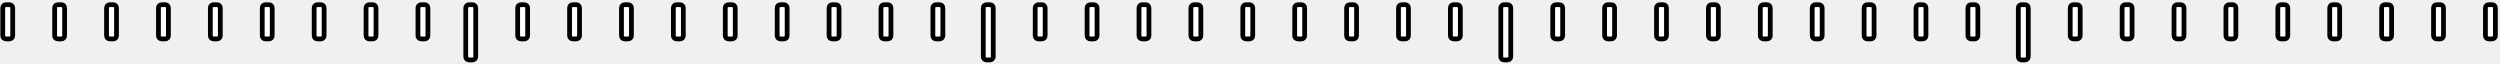
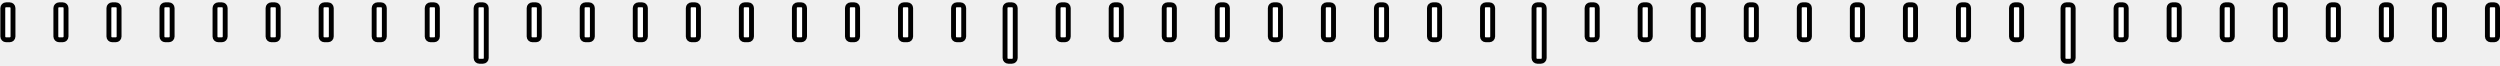
- <svg xmlns="http://www.w3.org/2000/svg" width="785px" height="20px" viewBox="0 0 785 20" version="1.1">
-   <g id="Motion-Graphics" stroke="none" stroke-width="1" fill="none" fill-rule="evenodd">
-     <g id="main-page" transform="translate(-565, -699)" fill="#FFFFFF" stroke="#000000" stroke-width="1.5">
-       <g id="Group-15" transform="translate(565.1123, 699.7264)">
-         <g id="Group-11" transform="translate(708.5397, 9.422104) rotate(-180) translate(-708.5397, -9.422104) translate(632.8903, 0)">
-           <rect id="Rectangle" transform="translate(148.9851, 9.422104) rotate(-180) translate(-148.9851, -9.422104) " x="147.421" y="0.75" width="3.127" height="17.344" rx="1" />
-           <rect id="Rectangle-Copy-2" transform="translate(132.6883, 12.7221) rotate(-180) translate(-132.6883, -12.7221) " x="131.125" y="7.35" width="3.127" height="10.744" rx="1" />
-           <rect id="Rectangle-Copy-6" transform="translate(67.50097, 12.7221) rotate(-180) translate(-67.50097, -12.7221) " x="65.937" y="7.35" width="3.127" height="10.744" rx="1" />
-           <rect id="Rectangle-Copy-3" transform="translate(116.3914, 12.7221) rotate(-180) translate(-116.3914, -12.7221) " x="114.828" y="7.35" width="3.127" height="10.744" rx="1" />
-           <rect id="Rectangle-Copy-7" transform="translate(51.20415, 12.7221) rotate(-180) translate(-51.20415, -12.7221) " x="49.64" y="7.35" width="3.127" height="10.744" rx="1" />
-           <rect id="Rectangle-Copy-4" transform="translate(100.0946, 12.7221) rotate(-180) translate(-100.0946, -12.7221) " x="98.531" y="7.35" width="3.127" height="10.744" rx="1" />
-           <rect id="Rectangle-Copy-8" transform="translate(34.90733, 12.7221) rotate(-180) translate(-34.90733, -12.7221) " x="33.344" y="7.35" width="3.127" height="10.744" rx="1" />
-           <rect id="Rectangle-Copy-5" transform="translate(83.7978, 12.7221) rotate(-180) translate(-83.7978, -12.7221) " x="82.234" y="7.35" width="3.127" height="10.744" rx="1" />
-           <rect id="Rectangle-Copy-9" transform="translate(18.61051, 12.7221) rotate(-180) translate(-18.61051, -12.7221) " x="17.047" y="7.35" width="3.127" height="10.744" rx="1" />
-           <rect id="Rectangle-Copy-10" transform="translate(2.313688, 12.7221) rotate(-180) translate(-2.313688, -12.7221) " x="0.75" y="7.35" width="3.127" height="10.744" rx="1" />
-         </g>
-         <g id="Group-11-Copy" transform="translate(546.0397, 9.422104) rotate(-180) translate(-546.0397, -9.422104) translate(470.3903, 0)">
-           <rect id="Rectangle" transform="translate(148.9851, 9.422104) rotate(-180) translate(-148.9851, -9.422104) " x="147.421" y="0.75" width="3.127" height="17.344" rx="1" />
-           <rect id="Rectangle-Copy-2" transform="translate(132.6883, 12.7221) rotate(-180) translate(-132.6883, -12.7221) " x="131.125" y="7.35" width="3.127" height="10.744" rx="1" />
-           <rect id="Rectangle-Copy-6" transform="translate(67.50097, 12.7221) rotate(-180) translate(-67.50097, -12.7221) " x="65.937" y="7.35" width="3.127" height="10.744" rx="1" />
-           <rect id="Rectangle-Copy-3" transform="translate(116.3914, 12.7221) rotate(-180) translate(-116.3914, -12.7221) " x="114.828" y="7.35" width="3.127" height="10.744" rx="1" />
-           <rect id="Rectangle-Copy-7" transform="translate(51.20415, 12.7221) rotate(-180) translate(-51.20415, -12.7221) " x="49.64" y="7.35" width="3.127" height="10.744" rx="1" />
-           <rect id="Rectangle-Copy-4" transform="translate(100.0946, 12.7221) rotate(-180) translate(-100.0946, -12.7221) " x="98.531" y="7.35" width="3.127" height="10.744" rx="1" />
-           <rect id="Rectangle-Copy-8" transform="translate(34.90733, 12.7221) rotate(-180) translate(-34.90733, -12.7221) " x="33.344" y="7.35" width="3.127" height="10.744" rx="1" />
-           <rect id="Rectangle-Copy-5" transform="translate(83.7978, 12.7221) rotate(-180) translate(-83.7978, -12.7221) " x="82.234" y="7.35" width="3.127" height="10.744" rx="1" />
-           <rect id="Rectangle-Copy-9" transform="translate(18.61051, 12.7221) rotate(-180) translate(-18.61051, -12.7221) " x="17.047" y="7.35" width="3.127" height="10.744" rx="1" />
-           <rect id="Rectangle-Copy-10" transform="translate(2.313688, 12.7221) rotate(-180) translate(-2.313688, -12.7221) " x="0.75" y="7.35" width="3.127" height="10.744" rx="1" />
-         </g>
-         <g id="Group-11-Copy-2" transform="translate(383.5397, 9.422104) rotate(-180) translate(-383.5397, -9.422104) translate(307.8903, 0)">
-           <rect id="Rectangle" transform="translate(148.9851, 9.422104) rotate(-180) translate(-148.9851, -9.422104) " x="147.421" y="0.75" width="3.127" height="17.344" rx="1" />
-           <rect id="Rectangle-Copy-2" transform="translate(132.6883, 12.7221) rotate(-180) translate(-132.6883, -12.7221) " x="131.125" y="7.35" width="3.127" height="10.744" rx="1" />
-           <rect id="Rectangle-Copy-6" transform="translate(67.50097, 12.7221) rotate(-180) translate(-67.50097, -12.7221) " x="65.937" y="7.35" width="3.127" height="10.744" rx="1" />
-           <rect id="Rectangle-Copy-3" transform="translate(116.3914, 12.7221) rotate(-180) translate(-116.3914, -12.7221) " x="114.828" y="7.35" width="3.127" height="10.744" rx="1" />
-           <rect id="Rectangle-Copy-7" transform="translate(51.20415, 12.7221) rotate(-180) translate(-51.20415, -12.7221) " x="49.64" y="7.35" width="3.127" height="10.744" rx="1" />
-           <rect id="Rectangle-Copy-4" transform="translate(100.0946, 12.7221) rotate(-180) translate(-100.0946, -12.7221) " x="98.531" y="7.35" width="3.127" height="10.744" rx="1" />
-           <rect id="Rectangle-Copy-8" transform="translate(34.90733, 12.7221) rotate(-180) translate(-34.90733, -12.7221) " x="33.344" y="7.35" width="3.127" height="10.744" rx="1" />
-           <rect id="Rectangle-Copy-5" transform="translate(83.7978, 12.7221) rotate(-180) translate(-83.7978, -12.7221) " x="82.234" y="7.35" width="3.127" height="10.744" rx="1" />
-           <rect id="Rectangle-Copy-9" transform="translate(18.61051, 12.7221) rotate(-180) translate(-18.61051, -12.7221) " x="17.047" y="7.35" width="3.127" height="10.744" rx="1" />
-           <rect id="Rectangle-Copy-10" transform="translate(2.313688, 12.7221) rotate(-180) translate(-2.313688, -12.7221) " x="0.75" y="7.35" width="3.127" height="10.744" rx="1" />
-         </g>
-         <g id="Group-11-Copy-3" transform="translate(221.0397, 9.422104) rotate(-180) translate(-221.0397, -9.422104) translate(145.3903, 0)">
-           <rect id="Rectangle" transform="translate(148.9851, 9.422104) rotate(-180) translate(-148.9851, -9.422104) " x="147.421" y="0.75" width="3.127" height="17.344" rx="1" />
-           <rect id="Rectangle-Copy-2" transform="translate(132.6883, 12.7221) rotate(-180) translate(-132.6883, -12.7221) " x="131.125" y="7.35" width="3.127" height="10.744" rx="1" />
-           <rect id="Rectangle-Copy-6" transform="translate(67.50097, 12.7221) rotate(-180) translate(-67.50097, -12.7221) " x="65.937" y="7.35" width="3.127" height="10.744" rx="1" />
-           <rect id="Rectangle-Copy-3" transform="translate(116.3914, 12.7221) rotate(-180) translate(-116.3914, -12.7221) " x="114.828" y="7.35" width="3.127" height="10.744" rx="1" />
-           <rect id="Rectangle-Copy-7" transform="translate(51.20415, 12.7221) rotate(-180) translate(-51.20415, -12.7221) " x="49.64" y="7.35" width="3.127" height="10.744" rx="1" />
-           <rect id="Rectangle-Copy-4" transform="translate(100.0946, 12.7221) rotate(-180) translate(-100.0946, -12.7221) " x="98.531" y="7.35" width="3.127" height="10.744" rx="1" />
-           <rect id="Rectangle-Copy-8" transform="translate(34.90733, 12.7221) rotate(-180) translate(-34.90733, -12.7221) " x="33.344" y="7.35" width="3.127" height="10.744" rx="1" />
-           <rect id="Rectangle-Copy-5" transform="translate(83.7978, 12.7221) rotate(-180) translate(-83.7978, -12.7221) " x="82.234" y="7.35" width="3.127" height="10.744" rx="1" />
-           <rect id="Rectangle-Copy-9" transform="translate(18.61051, 12.7221) rotate(-180) translate(-18.61051, -12.7221) " x="17.047" y="7.35" width="3.127" height="10.744" rx="1" />
-           <rect id="Rectangle-Copy-10" transform="translate(2.313688, 12.7221) rotate(-180) translate(-2.313688, -12.7221) " x="0.75" y="7.35" width="3.127" height="10.744" rx="1" />
-         </g>
-         <g id="Group-11-Copy-4" transform="translate(67.50097, 6.122104) rotate(-180) translate(-67.50097, -6.122104) translate(0, 0)">
-           <rect id="Rectangle-Copy-2" transform="translate(132.6883, 6.122104) rotate(-180) translate(-132.6883, -6.122104) " x="131.125" y="0.75" width="3.127" height="10.744" rx="1" />
-           <rect id="Rectangle-Copy-6" transform="translate(67.50097, 6.122104) rotate(-180) translate(-67.50097, -6.122104) " x="65.937" y="0.75" width="3.127" height="10.744" rx="1" />
-           <rect id="Rectangle-Copy-3" transform="translate(116.3914, 6.122104) rotate(-180) translate(-116.3914, -6.122104) " x="114.828" y="0.75" width="3.127" height="10.744" rx="1" />
-           <rect id="Rectangle-Copy-7" transform="translate(51.20415, 6.122104) rotate(-180) translate(-51.20415, -6.122104) " x="49.64" y="0.75" width="3.127" height="10.744" rx="1" />
-           <rect id="Rectangle-Copy-4" transform="translate(100.0946, 6.122104) rotate(-180) translate(-100.0946, -6.122104) " x="98.531" y="0.75" width="3.127" height="10.744" rx="1" />
-           <rect id="Rectangle-Copy-8" transform="translate(34.90733, 6.122104) rotate(-180) translate(-34.90733, -6.122104) " x="33.344" y="0.75" width="3.127" height="10.744" rx="1" />
-           <rect id="Rectangle-Copy-5" transform="translate(83.7978, 6.122104) rotate(-180) translate(-83.7978, -6.122104) " x="82.234" y="0.75" width="3.127" height="10.744" rx="1" />
-           <rect id="Rectangle-Copy-9" transform="translate(18.61051, 6.122104) rotate(-180) translate(-18.61051, -6.122104) " x="17.047" y="0.75" width="3.127" height="10.744" rx="1" />
-           <rect id="Rectangle-Copy-10" transform="translate(2.313688, 6.122104) rotate(-180) translate(-2.313688, -6.122104) " x="0.75" y="0.75" width="3.127" height="10.744" rx="1" />
+ <svg xmlns="http://www.w3.org/2000/svg" width="768px" height="20px" viewBox="0 0 768 20" version="1.1">
+   <g id="Animation-Timing-&amp;-Spacing" stroke="none" stroke-width="1" fill="none" fill-rule="evenodd">
+     <g id="popup-text" transform="translate(-565, -699)" fill="#FFFFFF" stroke="#000000" stroke-width="1.5">
+       <g id="Group-17" transform="translate(522.0575, 627.5)">
+         <g id="Group-15" transform="translate(43.05472, 72.22644)">
+           <g id="Group-11" transform="translate(700.3912, 9.422104) rotate(-180) translate(-700.3912, -9.422104) translate(632.8903, 0)">
+             <rect id="Rectangle" transform="translate(132.6883, 9.422104) rotate(-180) translate(-132.6883, -9.422104) " x="131.125" y="0.75" width="3.127" height="17.344" rx="1" />
+             <rect id="Rectangle-Copy-2" transform="translate(116.3914, 12.7221) rotate(-180) translate(-116.3914, -12.7221) " x="114.828" y="7.35" width="3.127" height="10.744" rx="1" />
+             <rect id="Rectangle-Copy-6" transform="translate(51.20415, 12.7221) rotate(-180) translate(-51.20415, -12.7221) " x="49.64" y="7.35" width="3.127" height="10.744" rx="1" />
+             <rect id="Rectangle-Copy-3" transform="translate(100.0946, 12.7221) rotate(-180) translate(-100.0946, -12.7221) " x="98.531" y="7.35" width="3.127" height="10.744" rx="1" />
+             <rect id="Rectangle-Copy-7" transform="translate(34.90733, 12.7221) rotate(-180) translate(-34.90733, -12.7221) " x="33.344" y="7.35" width="3.127" height="10.744" rx="1" />
+             <rect id="Rectangle-Copy-4" transform="translate(83.7978, 12.7221) rotate(-180) translate(-83.7978, -12.7221) " x="82.234" y="7.35" width="3.127" height="10.744" rx="1" />
+             <rect id="Rectangle-Copy-8" transform="translate(18.61051, 12.7221) rotate(-180) translate(-18.61051, -12.7221) " x="17.047" y="7.35" width="3.127" height="10.744" rx="1" />
+             <rect id="Rectangle-Copy-5" transform="translate(67.50097, 12.7221) rotate(-180) translate(-67.50097, -12.7221) " x="65.937" y="7.35" width="3.127" height="10.744" rx="1" />
+             <rect id="Rectangle-Copy-9" transform="translate(2.313688, 12.7221) rotate(-180) translate(-2.313688, -12.7221) " x="0.75" y="7.35" width="3.127" height="10.744" rx="1" />
+           </g>
+           <g id="Group-11-Copy" transform="translate(546.0397, 9.422104) rotate(-180) translate(-546.0397, -9.422104) translate(470.3903, 0)">
+             <rect id="Rectangle" transform="translate(148.9851, 9.422104) rotate(-180) translate(-148.9851, -9.422104) " x="147.421" y="0.75" width="3.127" height="17.344" rx="1" />
+             <rect id="Rectangle-Copy-2" transform="translate(132.6883, 12.7221) rotate(-180) translate(-132.6883, -12.7221) " x="131.125" y="7.35" width="3.127" height="10.744" rx="1" />
+             <rect id="Rectangle-Copy-6" transform="translate(67.50097, 12.7221) rotate(-180) translate(-67.50097, -12.7221) " x="65.937" y="7.35" width="3.127" height="10.744" rx="1" />
+             <rect id="Rectangle-Copy-3" transform="translate(116.3914, 12.7221) rotate(-180) translate(-116.3914, -12.7221) " x="114.828" y="7.35" width="3.127" height="10.744" rx="1" />
+             <rect id="Rectangle-Copy-7" transform="translate(51.20415, 12.7221) rotate(-180) translate(-51.20415, -12.7221) " x="49.64" y="7.35" width="3.127" height="10.744" rx="1" />
+             <rect id="Rectangle-Copy-4" transform="translate(100.0946, 12.7221) rotate(-180) translate(-100.0946, -12.7221) " x="98.531" y="7.35" width="3.127" height="10.744" rx="1" />
+             <rect id="Rectangle-Copy-8" transform="translate(34.90733, 12.7221) rotate(-180) translate(-34.90733, -12.7221) " x="33.344" y="7.35" width="3.127" height="10.744" rx="1" />
+             <rect id="Rectangle-Copy-5" transform="translate(83.7978, 12.7221) rotate(-180) translate(-83.7978, -12.7221) " x="82.234" y="7.35" width="3.127" height="10.744" rx="1" />
+             <rect id="Rectangle-Copy-9" transform="translate(18.61051, 12.7221) rotate(-180) translate(-18.61051, -12.7221) " x="17.047" y="7.35" width="3.127" height="10.744" rx="1" />
+             <rect id="Rectangle-Copy-10" transform="translate(2.313688, 12.7221) rotate(-180) translate(-2.313688, -12.7221) " x="0.75" y="7.35" width="3.127" height="10.744" rx="1" />
+           </g>
+           <g id="Group-11-Copy-2" transform="translate(383.5397, 9.422104) rotate(-180) translate(-383.5397, -9.422104) translate(307.8903, 0)">
+             <rect id="Rectangle" transform="translate(148.9851, 9.422104) rotate(-180) translate(-148.9851, -9.422104) " x="147.421" y="0.75" width="3.127" height="17.344" rx="1" />
+             <rect id="Rectangle-Copy-2" transform="translate(132.6883, 12.7221) rotate(-180) translate(-132.6883, -12.7221) " x="131.125" y="7.35" width="3.127" height="10.744" rx="1" />
+             <rect id="Rectangle-Copy-6" transform="translate(67.50097, 12.7221) rotate(-180) translate(-67.50097, -12.7221) " x="65.937" y="7.35" width="3.127" height="10.744" rx="1" />
+             <rect id="Rectangle-Copy-3" transform="translate(116.3914, 12.7221) rotate(-180) translate(-116.3914, -12.7221) " x="114.828" y="7.35" width="3.127" height="10.744" rx="1" />
+             <rect id="Rectangle-Copy-7" transform="translate(51.20415, 12.7221) rotate(-180) translate(-51.20415, -12.7221) " x="49.64" y="7.35" width="3.127" height="10.744" rx="1" />
+             <rect id="Rectangle-Copy-4" transform="translate(100.0946, 12.7221) rotate(-180) translate(-100.0946, -12.7221) " x="98.531" y="7.35" width="3.127" height="10.744" rx="1" />
+             <rect id="Rectangle-Copy-8" transform="translate(34.90733, 12.7221) rotate(-180) translate(-34.90733, -12.7221) " x="33.344" y="7.35" width="3.127" height="10.744" rx="1" />
+             <rect id="Rectangle-Copy-5" transform="translate(83.7978, 12.7221) rotate(-180) translate(-83.7978, -12.7221) " x="82.234" y="7.35" width="3.127" height="10.744" rx="1" />
+             <rect id="Rectangle-Copy-9" transform="translate(18.61051, 12.7221) rotate(-180) translate(-18.61051, -12.7221) " x="17.047" y="7.35" width="3.127" height="10.744" rx="1" />
+             <rect id="Rectangle-Copy-10" transform="translate(2.313688, 12.7221) rotate(-180) translate(-2.313688, -12.7221) " x="0.75" y="7.35" width="3.127" height="10.744" rx="1" />
+           </g>
+           <g id="Group-11-Copy-3" transform="translate(221.0397, 9.422104) rotate(-180) translate(-221.0397, -9.422104) translate(145.3903, 0)">
+             <rect id="Rectangle" transform="translate(148.9851, 9.422104) rotate(-180) translate(-148.9851, -9.422104) " x="147.421" y="0.75" width="3.127" height="17.344" rx="1" />
+             <rect id="Rectangle-Copy-2" transform="translate(132.6883, 12.7221) rotate(-180) translate(-132.6883, -12.7221) " x="131.125" y="7.35" width="3.127" height="10.744" rx="1" />
+             <rect id="Rectangle-Copy-6" transform="translate(67.50097, 12.7221) rotate(-180) translate(-67.50097, -12.7221) " x="65.937" y="7.35" width="3.127" height="10.744" rx="1" />
+             <rect id="Rectangle-Copy-3" transform="translate(116.3914, 12.7221) rotate(-180) translate(-116.3914, -12.7221) " x="114.828" y="7.35" width="3.127" height="10.744" rx="1" />
+             <rect id="Rectangle-Copy-7" transform="translate(51.20415, 12.7221) rotate(-180) translate(-51.20415, -12.7221) " x="49.64" y="7.35" width="3.127" height="10.744" rx="1" />
+             <rect id="Rectangle-Copy-4" transform="translate(100.0946, 12.7221) rotate(-180) translate(-100.0946, -12.7221) " x="98.531" y="7.35" width="3.127" height="10.744" rx="1" />
+             <rect id="Rectangle-Copy-8" transform="translate(34.90733, 12.7221) rotate(-180) translate(-34.90733, -12.7221) " x="33.344" y="7.35" width="3.127" height="10.744" rx="1" />
+             <rect id="Rectangle-Copy-5" transform="translate(83.7978, 12.7221) rotate(-180) translate(-83.7978, -12.7221) " x="82.234" y="7.35" width="3.127" height="10.744" rx="1" />
+             <rect id="Rectangle-Copy-9" transform="translate(18.61051, 12.7221) rotate(-180) translate(-18.61051, -12.7221) " x="17.047" y="7.35" width="3.127" height="10.744" rx="1" />
+             <rect id="Rectangle-Copy-10" transform="translate(2.313688, 12.7221) rotate(-180) translate(-2.313688, -12.7221) " x="0.75" y="7.35" width="3.127" height="10.744" rx="1" />
+           </g>
+           <g id="Group-11-Copy-4" transform="translate(67.50097, 6.122104) rotate(-180) translate(-67.50097, -6.122104) translate(0, 0)">
+             <rect id="Rectangle-Copy-2" transform="translate(132.6883, 6.122104) rotate(-180) translate(-132.6883, -6.122104) " x="131.125" y="0.75" width="3.127" height="10.744" rx="1" />
+             <rect id="Rectangle-Copy-6" transform="translate(67.50097, 6.122104) rotate(-180) translate(-67.50097, -6.122104) " x="65.937" y="0.75" width="3.127" height="10.744" rx="1" />
+             <rect id="Rectangle-Copy-3" transform="translate(116.3914, 6.122104) rotate(-180) translate(-116.3914, -6.122104) " x="114.828" y="0.75" width="3.127" height="10.744" rx="1" />
+             <rect id="Rectangle-Copy-7" transform="translate(51.20415, 6.122104) rotate(-180) translate(-51.20415, -6.122104) " x="49.64" y="0.75" width="3.127" height="10.744" rx="1" />
+             <rect id="Rectangle-Copy-4" transform="translate(100.0946, 6.122104) rotate(-180) translate(-100.0946, -6.122104) " x="98.531" y="0.75" width="3.127" height="10.744" rx="1" />
+             <rect id="Rectangle-Copy-8" transform="translate(34.90733, 6.122104) rotate(-180) translate(-34.90733, -6.122104) " x="33.344" y="0.75" width="3.127" height="10.744" rx="1" />
+             <rect id="Rectangle-Copy-5" transform="translate(83.7978, 6.122104) rotate(-180) translate(-83.7978, -6.122104) " x="82.234" y="0.75" width="3.127" height="10.744" rx="1" />
+             <rect id="Rectangle-Copy-9" transform="translate(18.61051, 6.122104) rotate(-180) translate(-18.61051, -6.122104) " x="17.047" y="0.75" width="3.127" height="10.744" rx="1" />
+             <rect id="Rectangle-Copy-10" transform="translate(2.313688, 6.122104) rotate(-180) translate(-2.313688, -6.122104) " x="0.75" y="0.75" width="3.127" height="10.744" rx="1" />
+           </g>
        </g>
      </g>
    </g>
  </g>
</svg>
